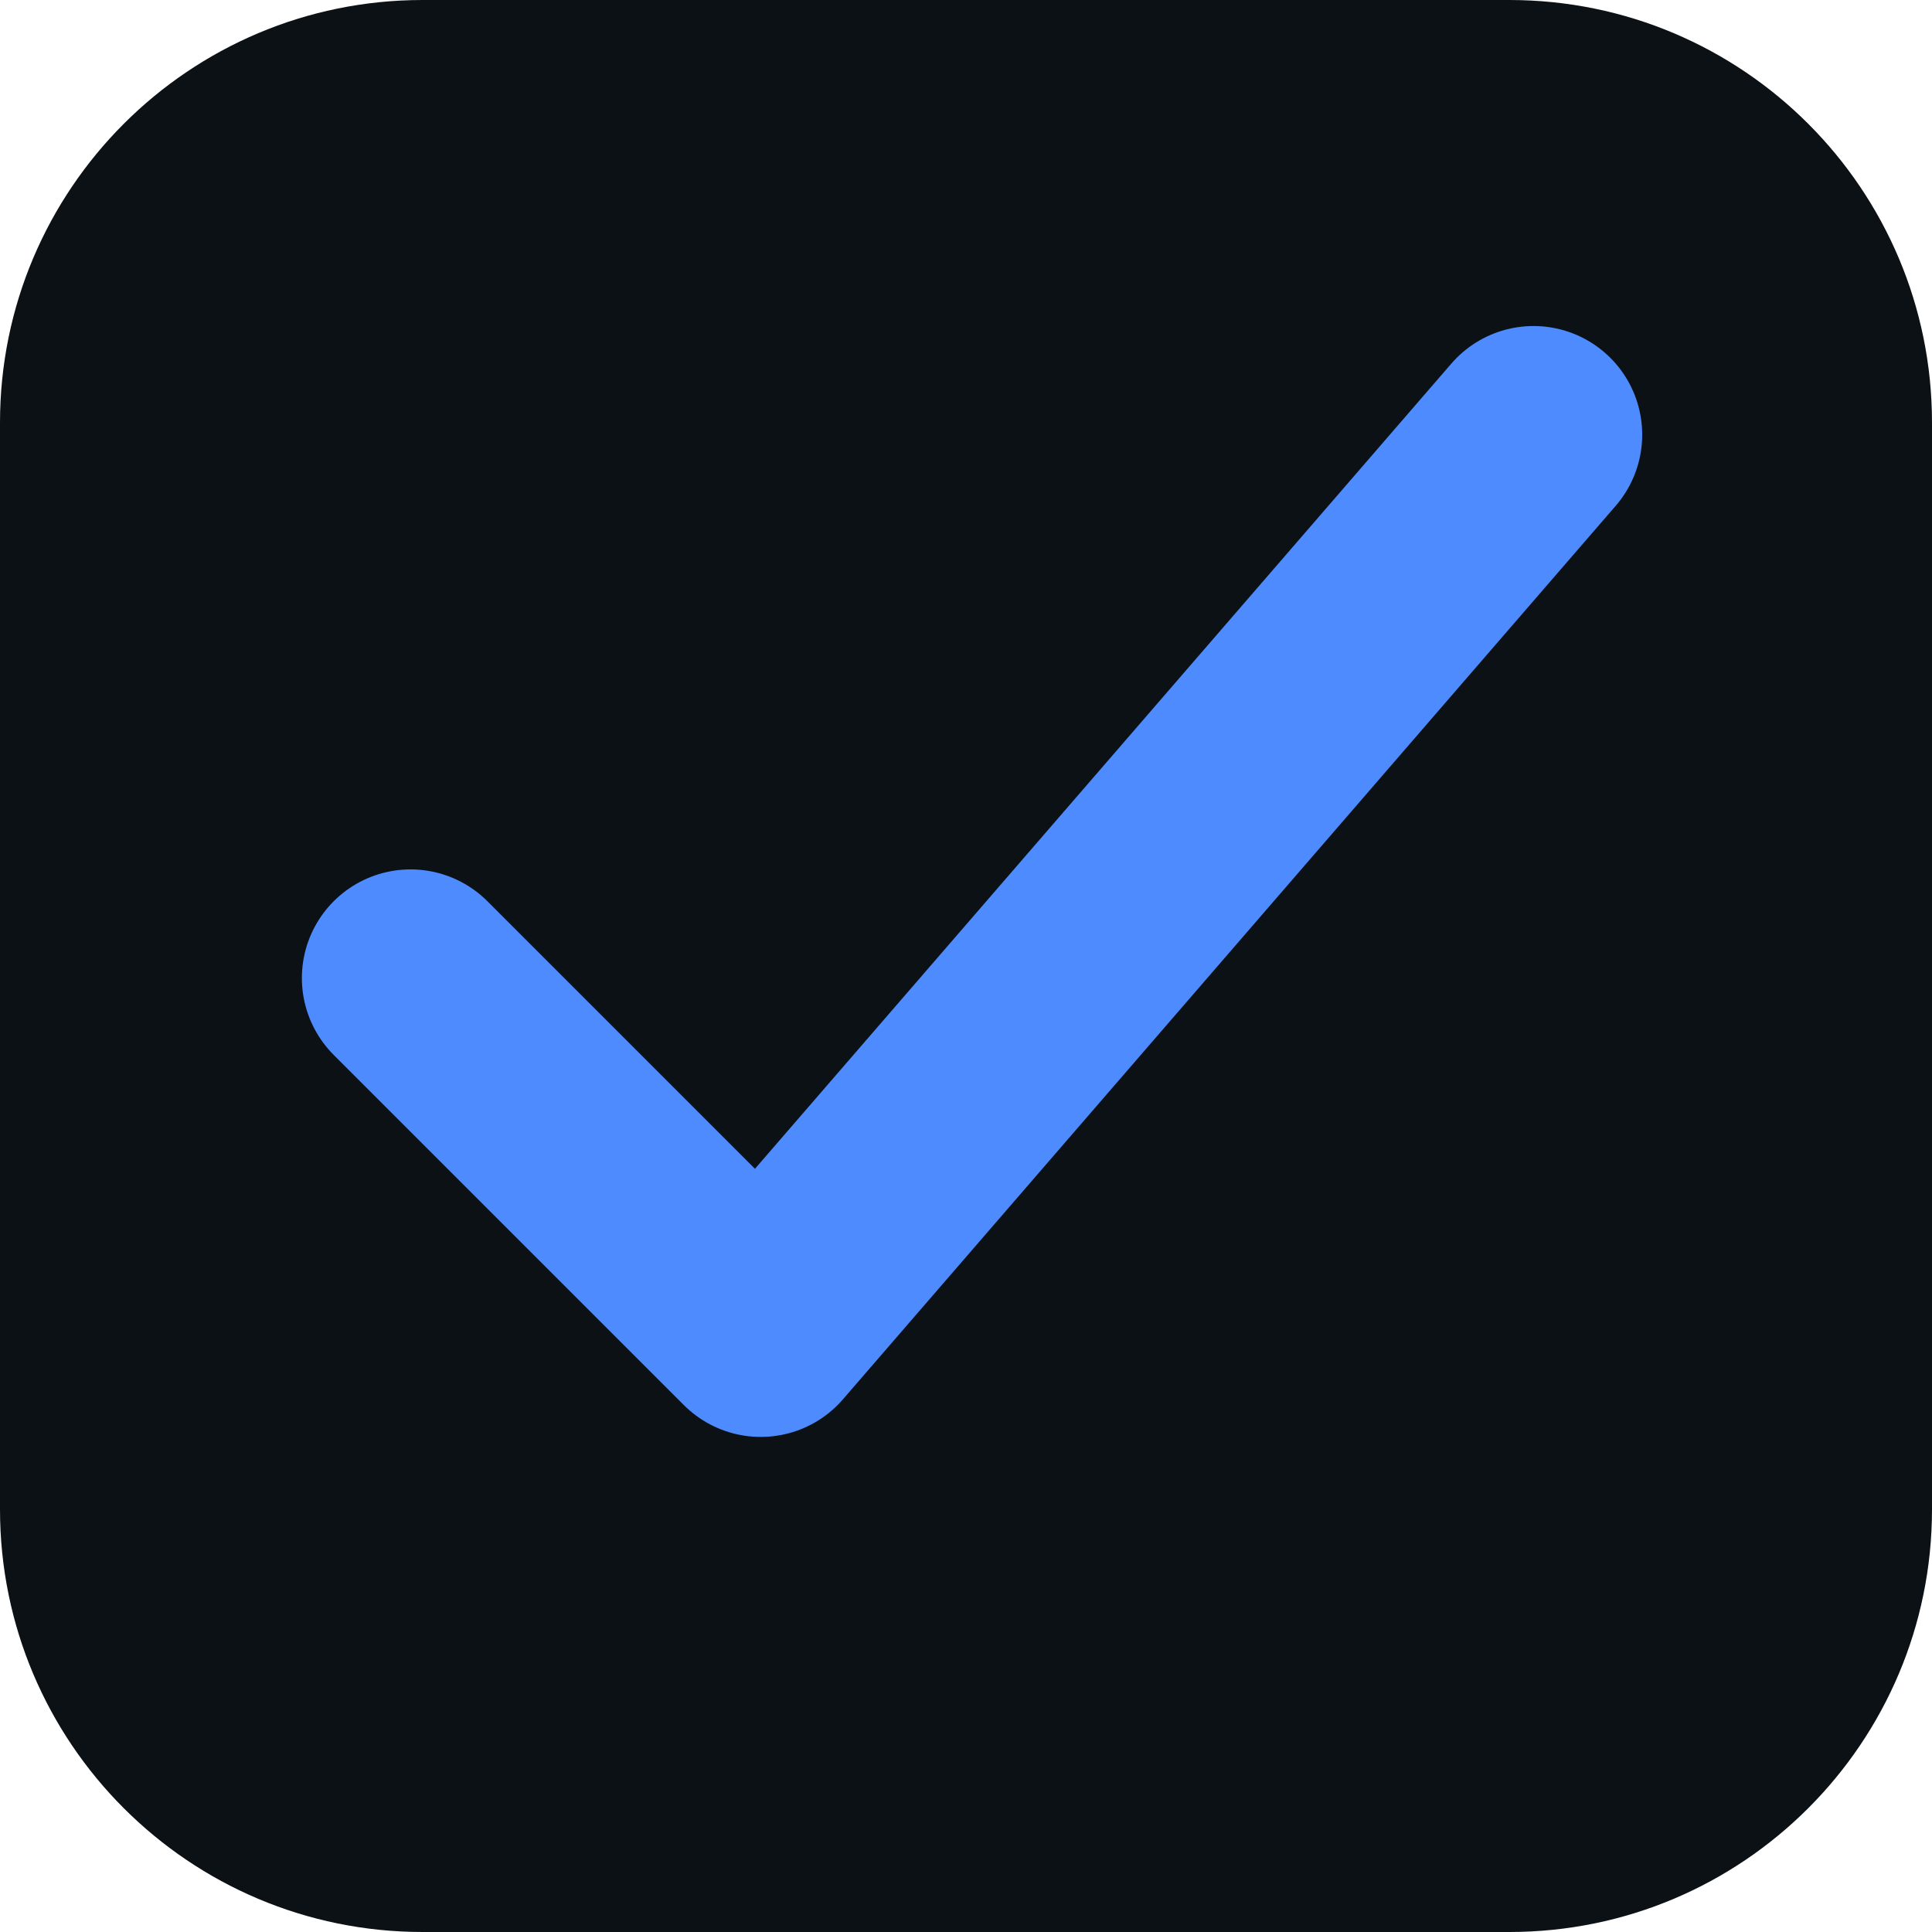
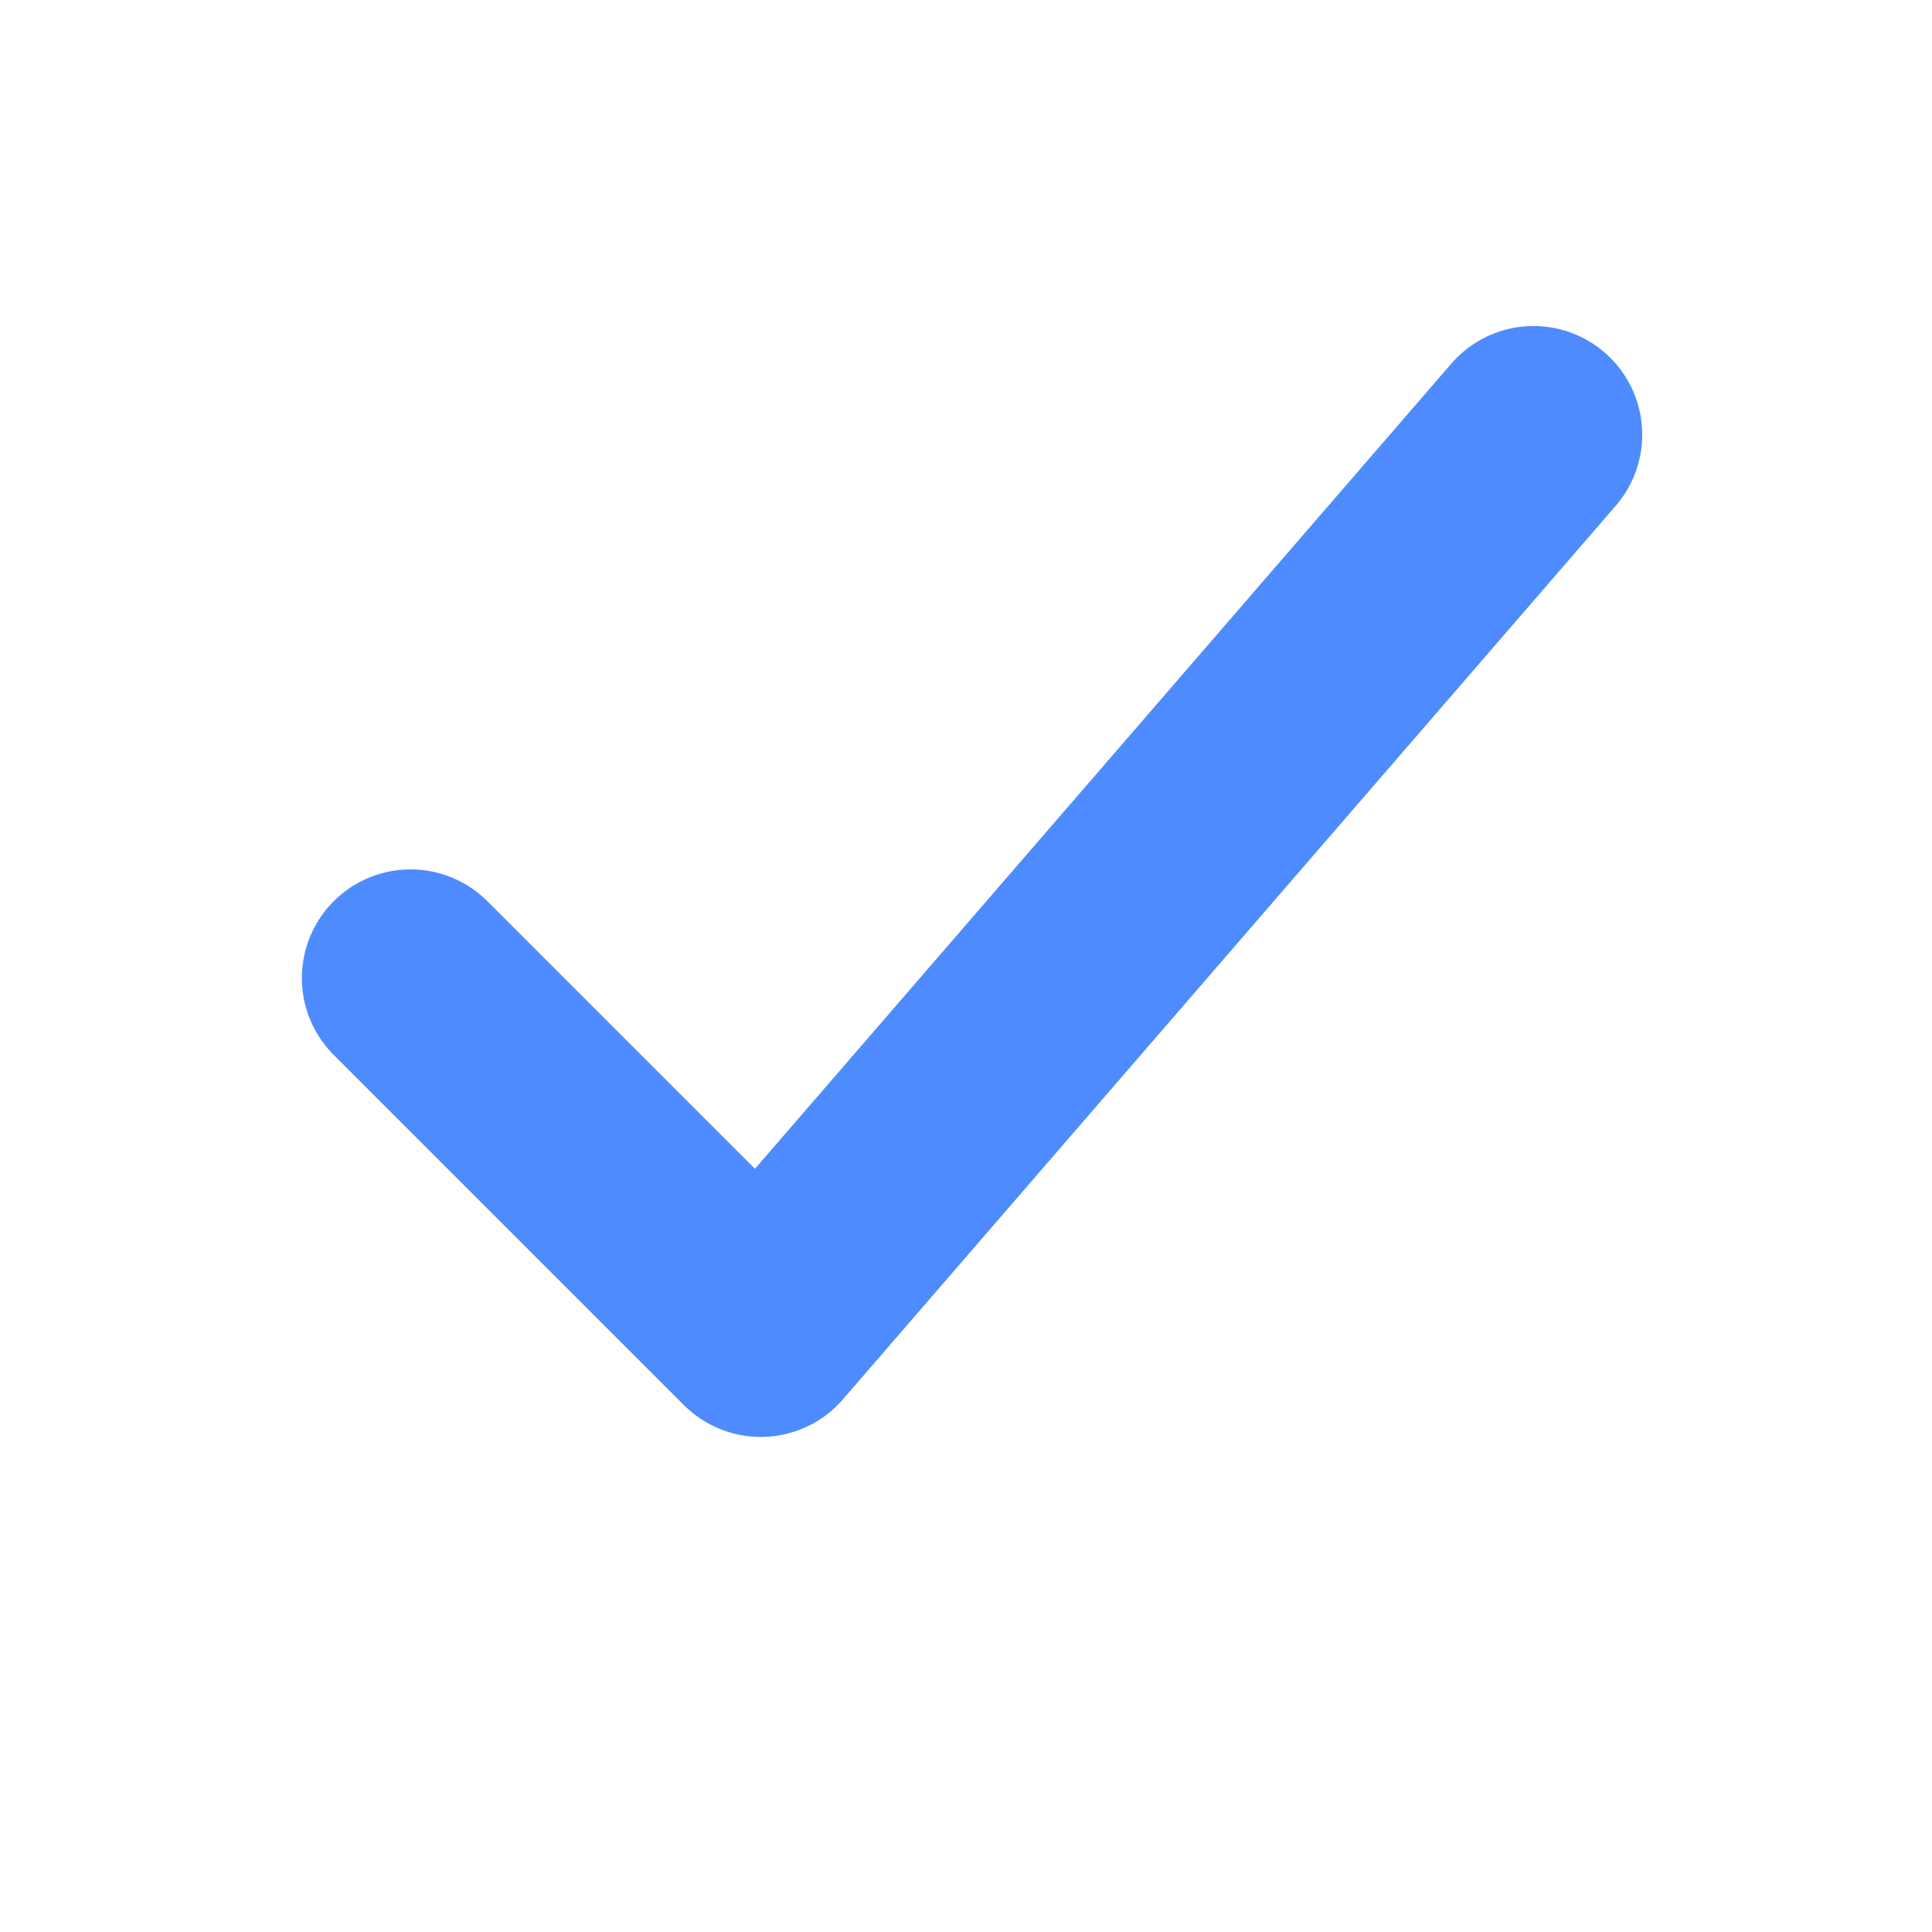
<svg xmlns="http://www.w3.org/2000/svg" viewBox="0 0 32 32" role="img" aria-label="Worldtick">
-   <rect width="32" height="32" rx="7" fill="#0C1116" />
  <g fill="none" stroke="#4D8BFF" stroke-width="3.6" stroke-linecap="round" stroke-linejoin="round">
    <path d="M6.8 16.2 L12.6 22 L25.4 7.2" />
  </g>
</svg>
